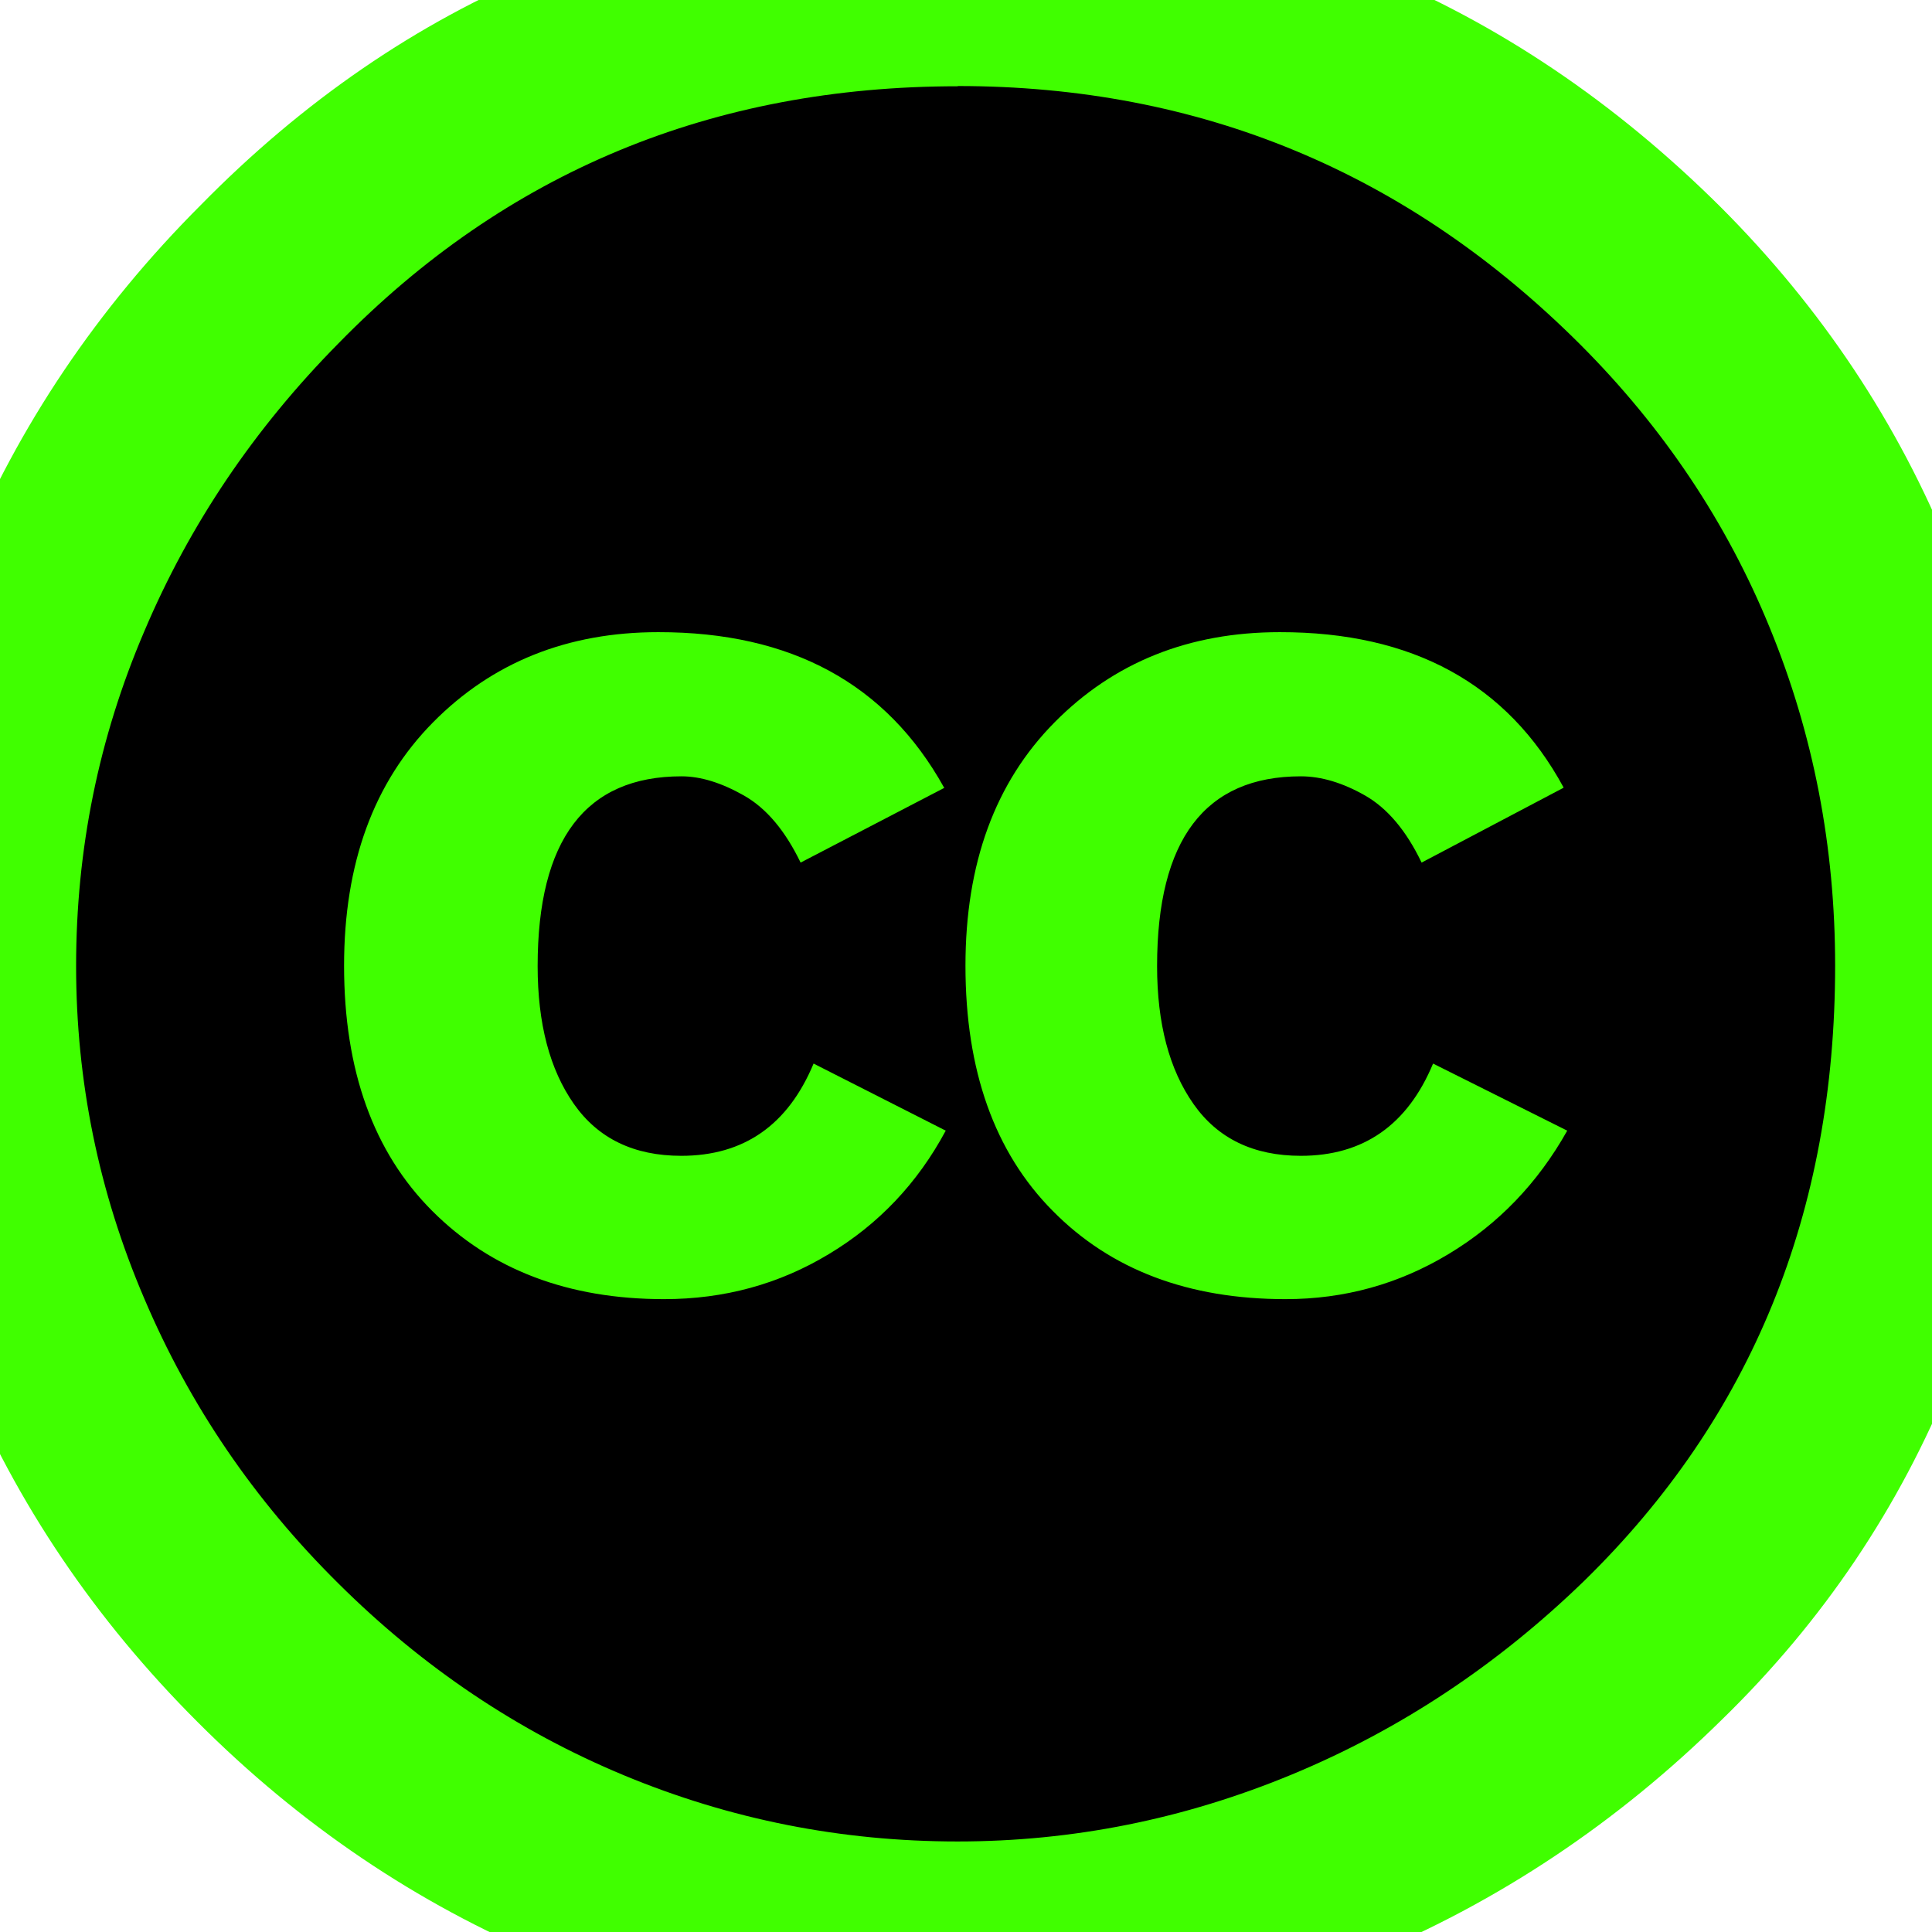
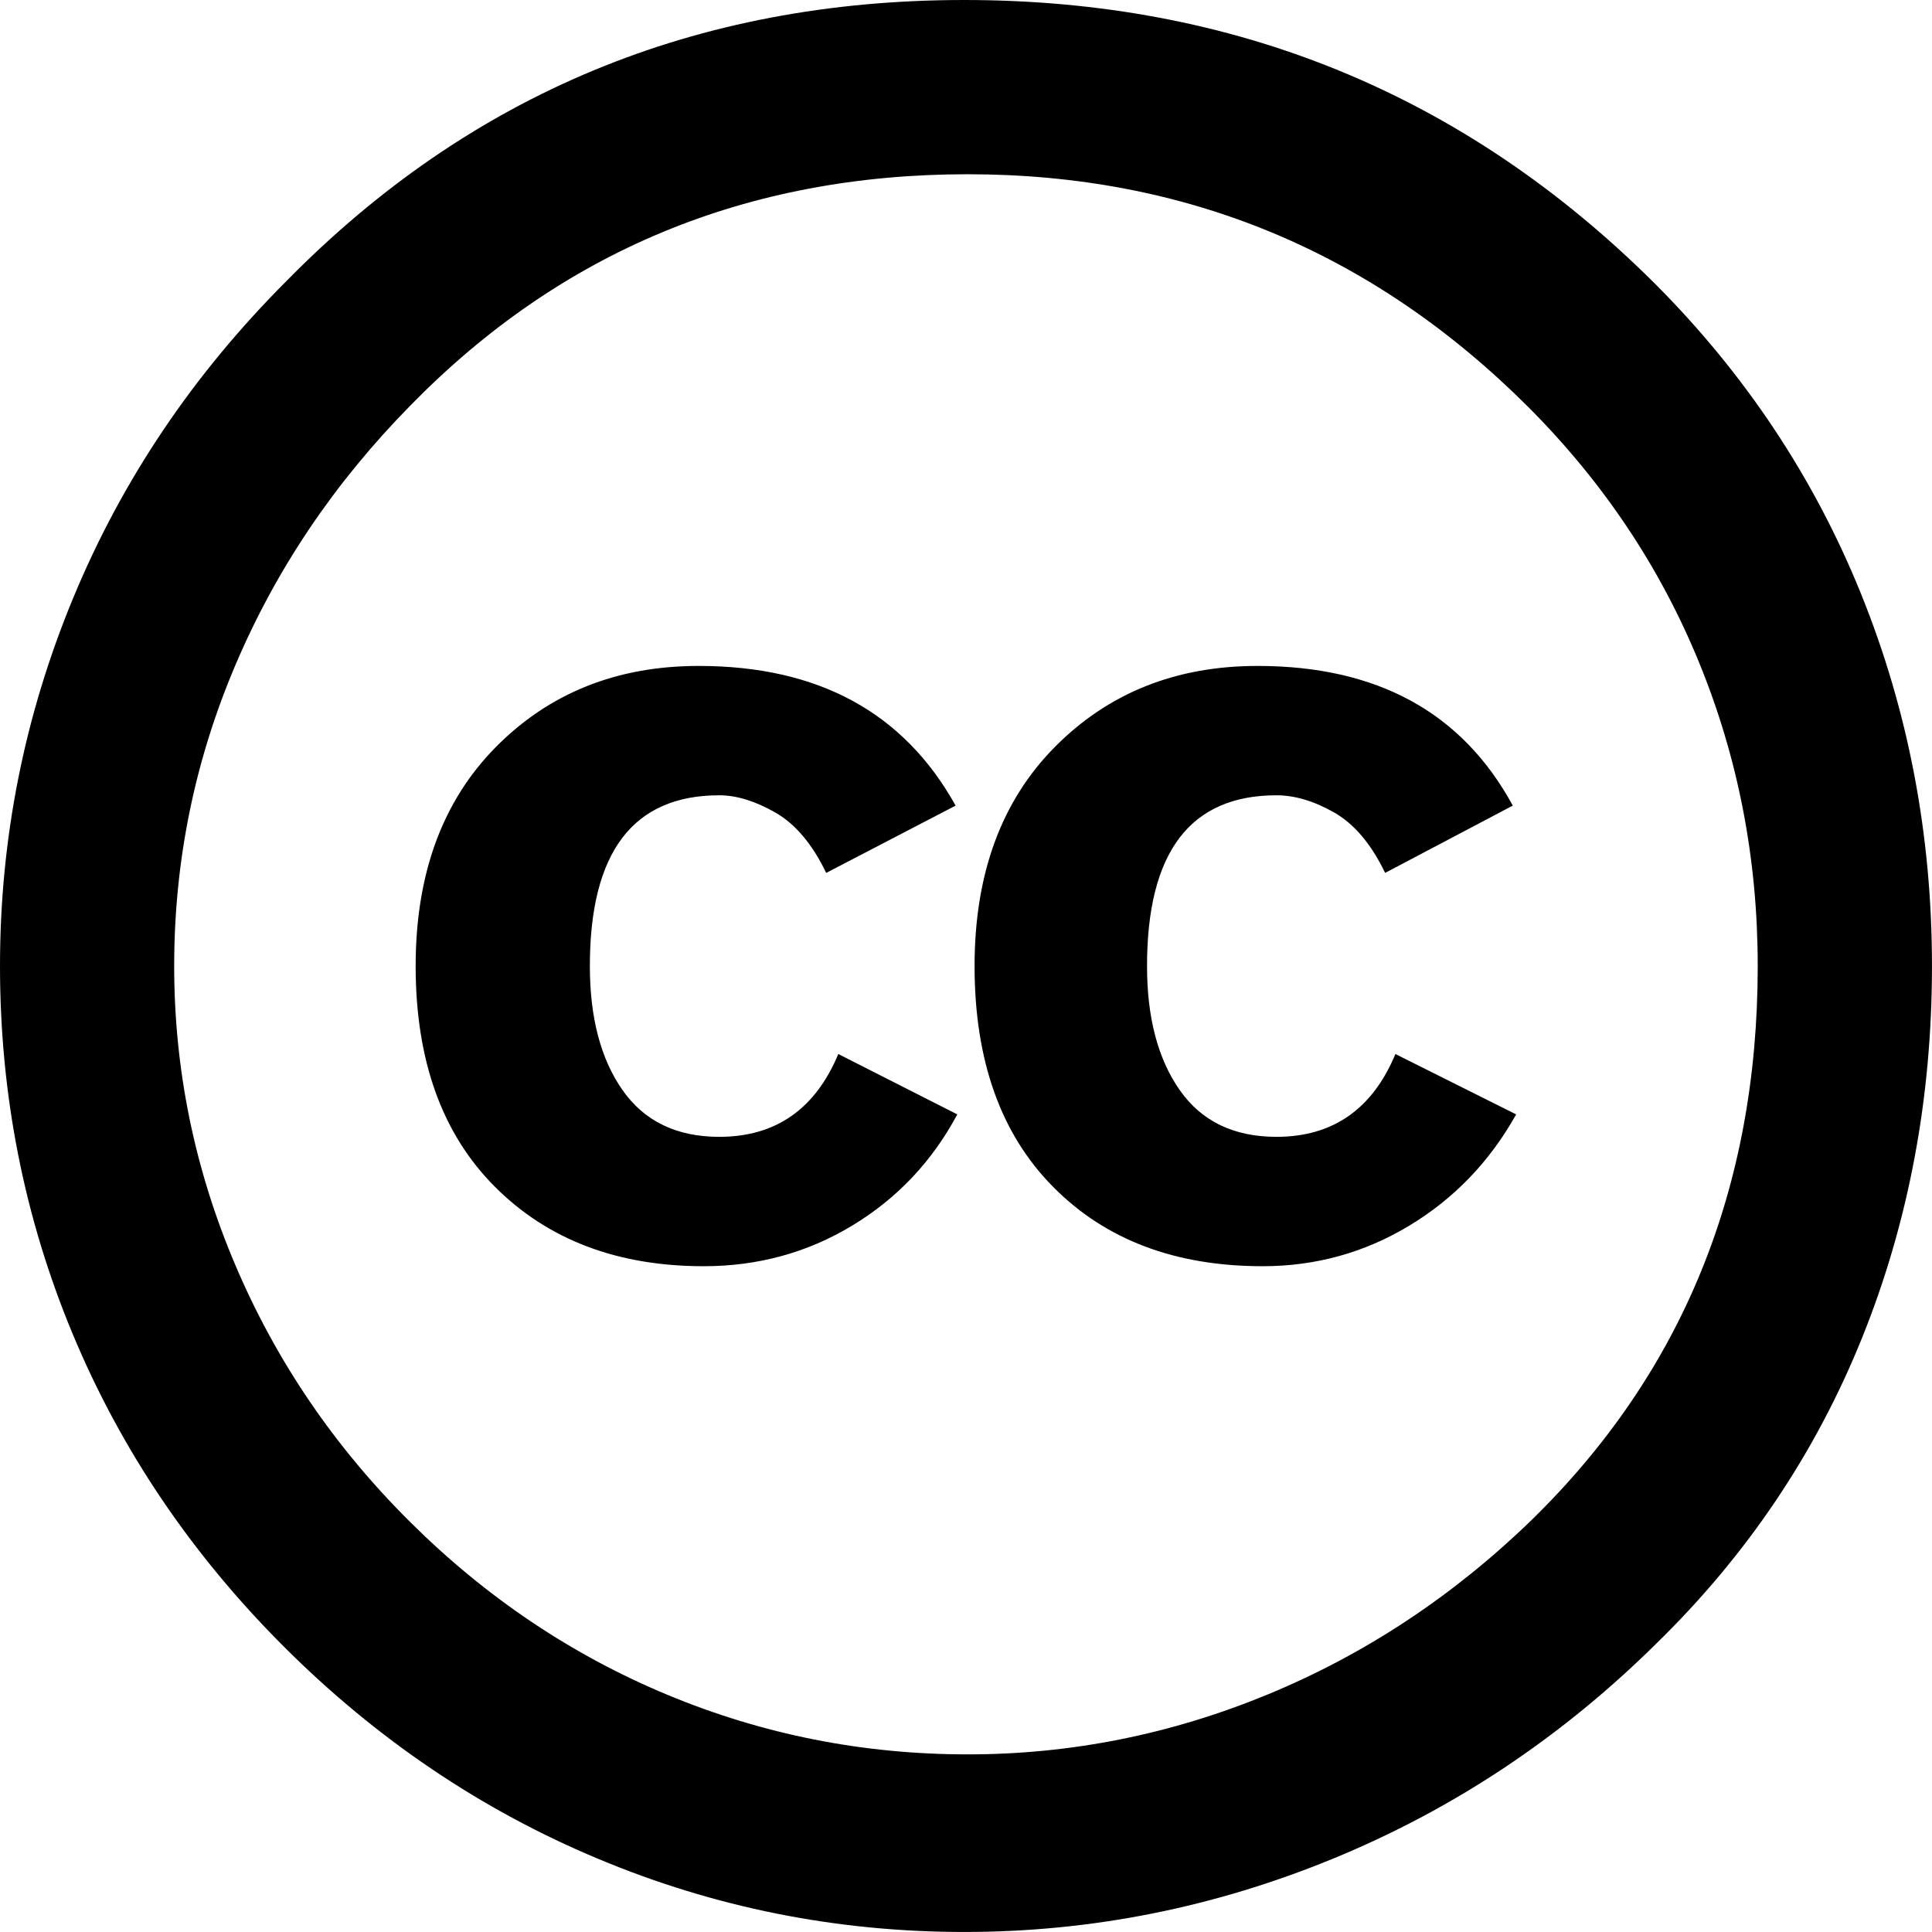
- <svg xmlns="http://www.w3.org/2000/svg" viewBox="9 -0.3 57.6 57.6">
-   <g shape-rendering="geometricPrecision" fill="#40FF00">
-     <circle cx="37.785" cy="28.501" r="28.836" fill="#000" />
-     <path d="M37.44-3.5c8.952 0 16.573 3.125 22.858 9.372 3.008 3.01 5.295 6.448 6.857 10.314 1.56 3.867 2.344 7.97 2.344 12.314 0 4.38-.78 8.486-2.32 12.313-1.55 3.828-3.82 7.21-6.83 10.143-3.128 3.085-6.67 5.448-10.63 7.086-3.96 1.638-8.05 2.458-12.28 2.458s-8.28-.81-12.148-2.43c-3.867-1.62-7.334-3.96-10.4-7.03-3.068-3.065-5.4-6.523-7-10.37S5.5 32.767 5.5 28.5c0-4.23.81-8.295 2.428-12.2 1.62-3.905 3.972-7.4 7.057-10.486C21.08-.394 28.565-3.5 37.44-3.5zm.117 5.772c-7.314 0-13.467 2.553-18.458 7.657-2.52 2.55-4.45 5.41-5.8 8.6-1.36 3.18-2.03 6.5-2.03 9.97 0 3.43.67 6.73 2.03 9.91 1.35 3.18 3.28 6.02 5.8 8.51 2.51 2.493 5.35 4.4 8.51 5.712s6.47 1.97 9.94 1.97c3.43 0 6.75-.664 9.97-1.998 3.22-1.336 6.12-3.258 8.71-5.77 4.99-4.878 7.483-10.99 7.483-18.346 0-3.543-.648-6.895-1.943-10.057-1.29-3.16-3.18-5.98-5.652-8.455-5.14-5.135-11.33-7.71-18.567-7.71zm-.4 20.915l-4.288 2.23c-.46-.952-1.02-1.62-1.69-2-.67-.38-1.29-.572-1.86-.572-2.86 0-4.29 1.885-4.29 5.657 0 1.714.36 3.084 1.082 4.113.724 1.03 1.79 1.544 3.2 1.544 1.87 0 3.182-.92 3.945-2.75l3.94 2c-.837 1.56-2 2.79-3.485 3.68-1.482.896-3.12 1.343-4.912 1.343-2.855 0-5.16-.875-6.913-2.63-1.75-1.75-2.628-4.19-2.628-7.31 0-3.05.883-5.467 2.654-7.258 1.77-1.79 4.01-2.687 6.713-2.687 3.964-.004 6.8 1.54 8.516 4.625zm18.456 0l-4.23 2.23c-.456-.952-1.02-1.62-1.685-2-.668-.38-1.307-.572-1.914-.572-2.857 0-4.287 1.885-4.287 5.657 0 1.714.363 3.084 1.086 4.113.723 1.03 1.79 1.544 3.2 1.544 1.866 0 3.18-.92 3.942-2.75l4 2c-.875 1.56-2.057 2.79-3.54 3.68-1.487.896-3.106 1.343-4.858 1.343-2.896 0-5.21-.875-6.94-2.63-1.737-1.75-2.603-4.19-2.603-7.31 0-3.05.885-5.467 2.658-7.258 1.77-1.79 4.008-2.687 6.713-2.687 3.962-.004 6.783 1.54 8.458 4.625z" />
+ <svg xmlns="http://www.w3.org/2000/svg" viewBox="5.5 -3.5 64 64">
+   <g class="brand_color--fill" shape-rendering="geometricPrecision">
+     <path d="M37.441-3.5c8.951,0,16.572,3.125,22.857,9.372c3.008,3.009,5.295,6.448,6.857,10.314             c1.561,3.867,2.344,7.971,2.344,12.314c0,4.381-0.773,8.486-2.314,12.313c-1.543,3.828-3.82,7.21-6.828,10.143             c-3.123,3.085-6.666,5.448-10.629,7.086c-3.961,1.638-8.057,2.457-12.285,2.457s-8.276-0.808-12.143-2.429             c-3.866-1.618-7.333-3.961-10.4-7.027c-3.067-3.066-5.4-6.524-7-10.372S5.5,32.767,5.5,28.5c0-4.229,0.809-8.295,2.428-12.2             c1.619-3.905,3.972-7.4,7.057-10.486C21.08-0.394,28.565-3.5,37.441-3.5z M37.557,2.272c-7.314,0-13.467,2.553-18.458,7.657             c-2.515,2.553-4.448,5.419-5.8,8.6c-1.354,3.181-2.029,6.505-2.029,9.972c0,3.429,0.675,6.734,2.029,9.913             c1.353,3.183,3.285,6.021,5.8,8.516c2.514,2.496,5.351,4.399,8.515,5.715c3.161,1.314,6.476,1.971,9.943,1.971             c3.428,0,6.75-0.665,9.973-1.999c3.219-1.335,6.121-3.257,8.713-5.771c4.99-4.876,7.484-10.99,7.484-18.344             c0-3.543-0.648-6.895-1.943-10.057c-1.293-3.162-3.18-5.98-5.654-8.458C50.984,4.844,44.795,2.272,37.557,2.272z M37.156,23.187             l-4.287,2.229c-0.458-0.951-1.019-1.619-1.685-2c-0.667-0.38-1.286-0.571-1.858-0.571c-2.856,0-4.286,1.885-4.286,5.657             c0,1.714,0.362,3.084,1.085,4.113c0.724,1.029,1.791,1.544,3.201,1.544c1.867,0,3.181-0.915,3.944-2.743l3.942,2             c-0.838,1.563-2,2.791-3.486,3.686c-1.484,0.896-3.123,1.343-4.914,1.343c-2.857,0-5.163-0.875-6.915-2.629             c-1.752-1.752-2.628-4.19-2.628-7.313c0-3.048,0.886-5.466,2.657-7.257c1.771-1.79,4.009-2.686,6.715-2.686             C32.604,18.558,35.441,20.101,37.156,23.187z M55.613,23.187l-4.229,2.229c-0.457-0.951-1.02-1.619-1.686-2             c-0.668-0.38-1.307-0.571-1.914-0.571c-2.857,0-4.287,1.885-4.287,5.657c0,1.714,0.363,3.084,1.086,4.113             c0.723,1.029,1.789,1.544,3.201,1.544c1.865,0,3.18-0.915,3.941-2.743l4,2c-0.875,1.563-2.057,2.791-3.541,3.686             c-1.486,0.896-3.105,1.343-4.857,1.343c-2.896,0-5.209-0.875-6.941-2.629c-1.736-1.752-2.602-4.19-2.602-7.313             c0-3.048,0.885-5.466,2.658-7.257c1.77-1.79,4.008-2.686,6.713-2.686C51.117,18.558,53.938,20.101,55.613,23.187z" />
  </g>
</svg>
